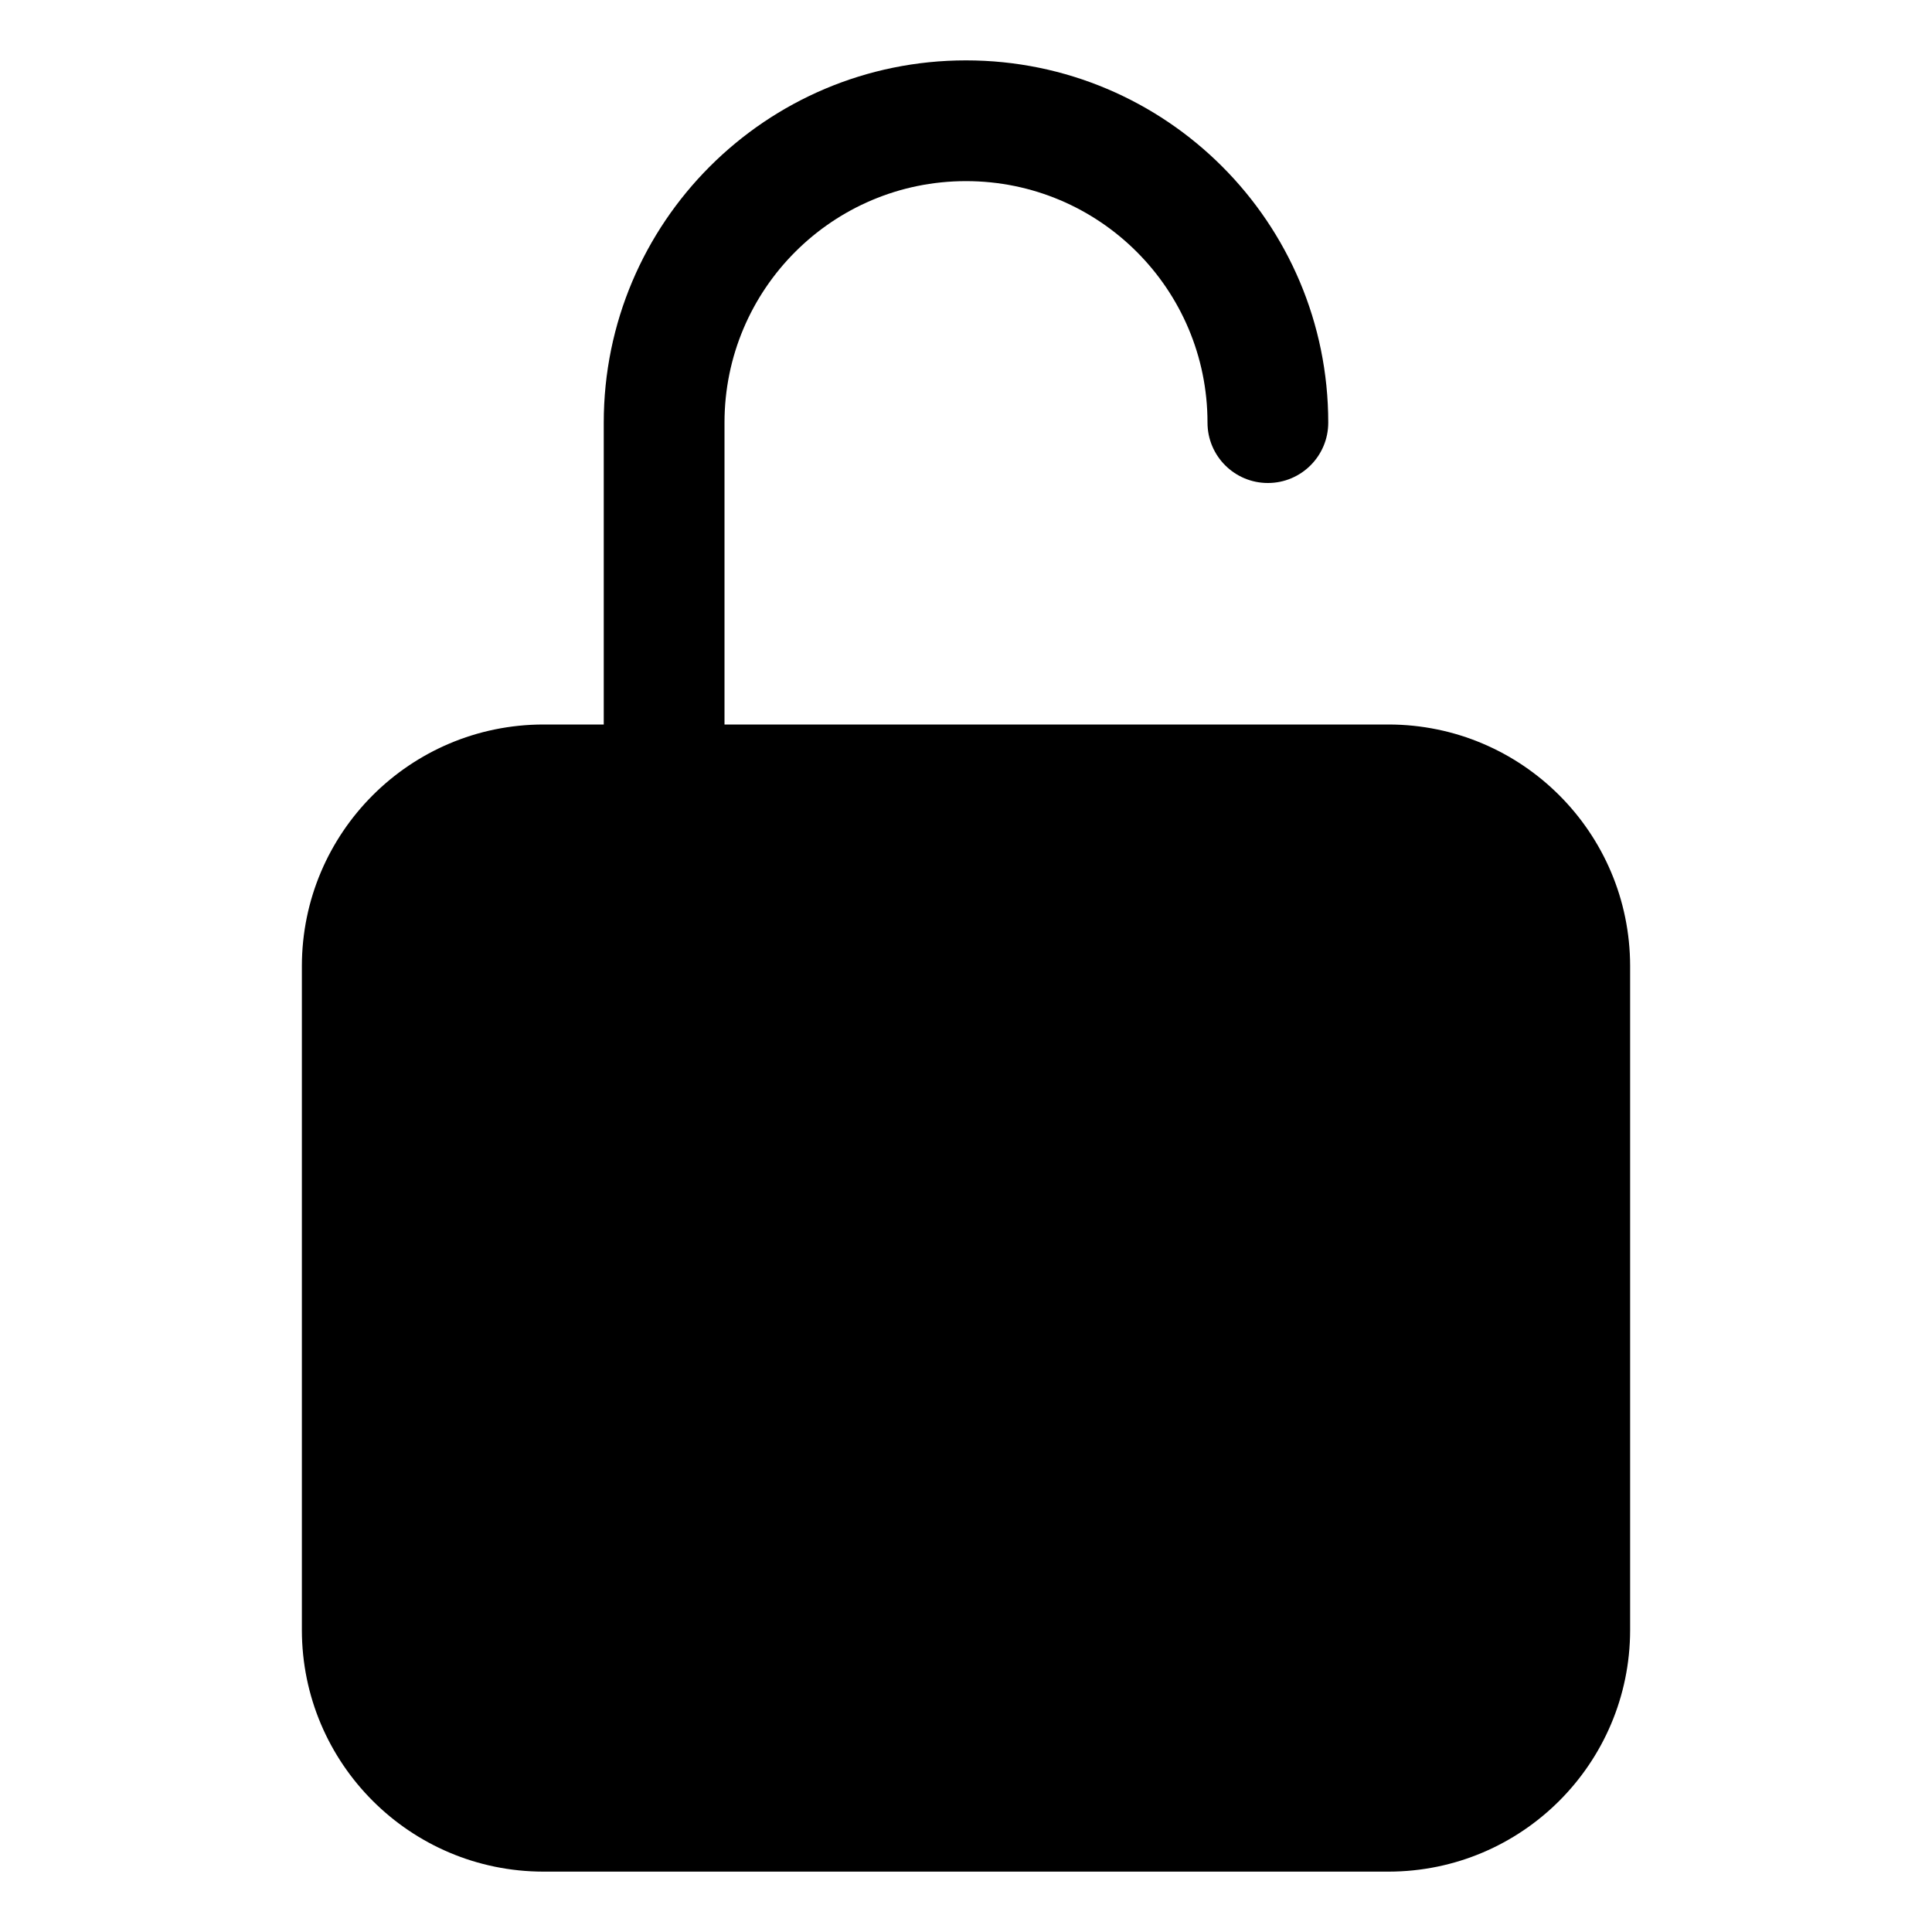
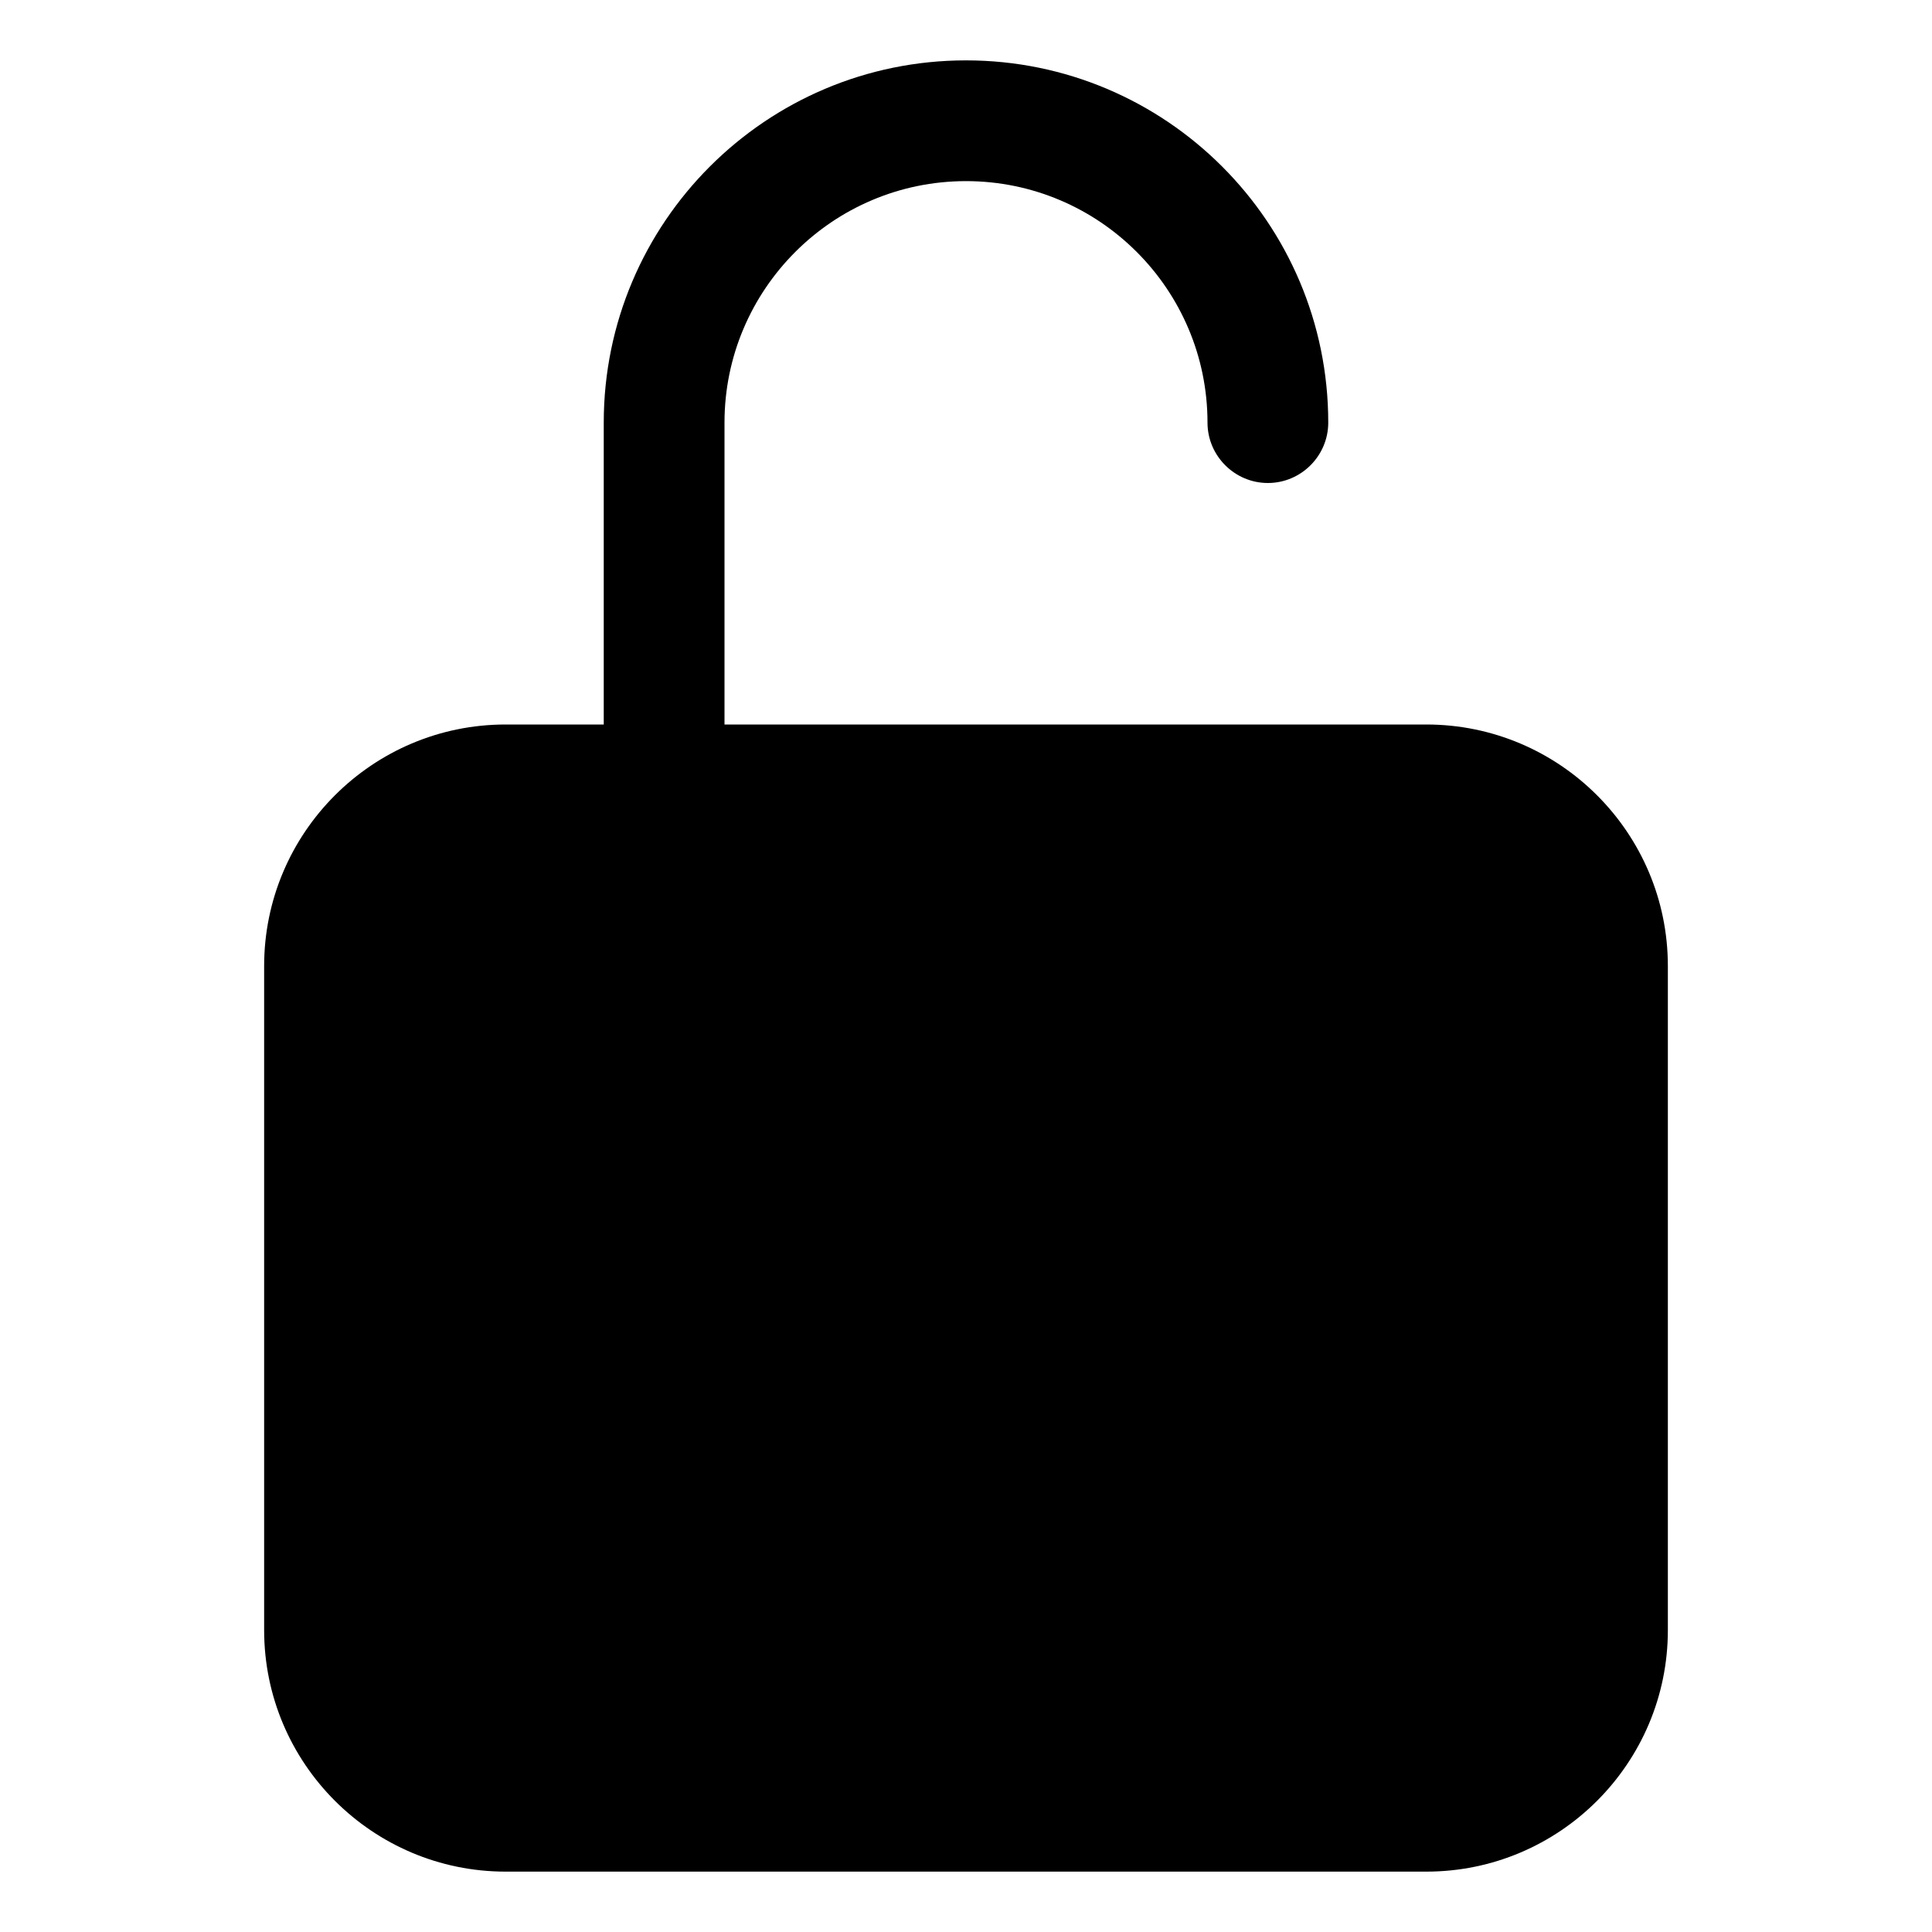
- <svg xmlns="http://www.w3.org/2000/svg" width="512" height="512" viewBox="0 0 512 512">
-   <path d="M368,192H192V112a64,64,0,1,1,128,0,16,16,0,0,0,32,0,96,96,0,1,0-192,0v80H144a64.07,64.07,0,0,0-64,64V432a64.07,64.07,0,0,0,64,64H368a64.07,64.07,0,0,0,64-64V256A64.07,64.07,0,0,0,368,192Z" />
+ <svg xmlns="http://www.w3.org/2000/svg" version="1.1" id="图层_1" x="0px" y="0px" viewBox="0 0 512 512" style="enable-background:new 0 0 512 512;" xml:space="preserve">
+   <path d="M378,192H192v-80c0-35.3,28.7-64,64-64s64,28.7,64,64c0,8.8,7.2,16,16,16s16-7.2,16-16c0-53-43-96-96-96s-96,43-96,96v80  h-26c-35.3,0-64,28.7-64,64v176c0,35.3,28.7,64,64,64h244c35.3,0,64-28.7,64-64V256C442,220.7,413.3,192,378,192z" />
</svg>
